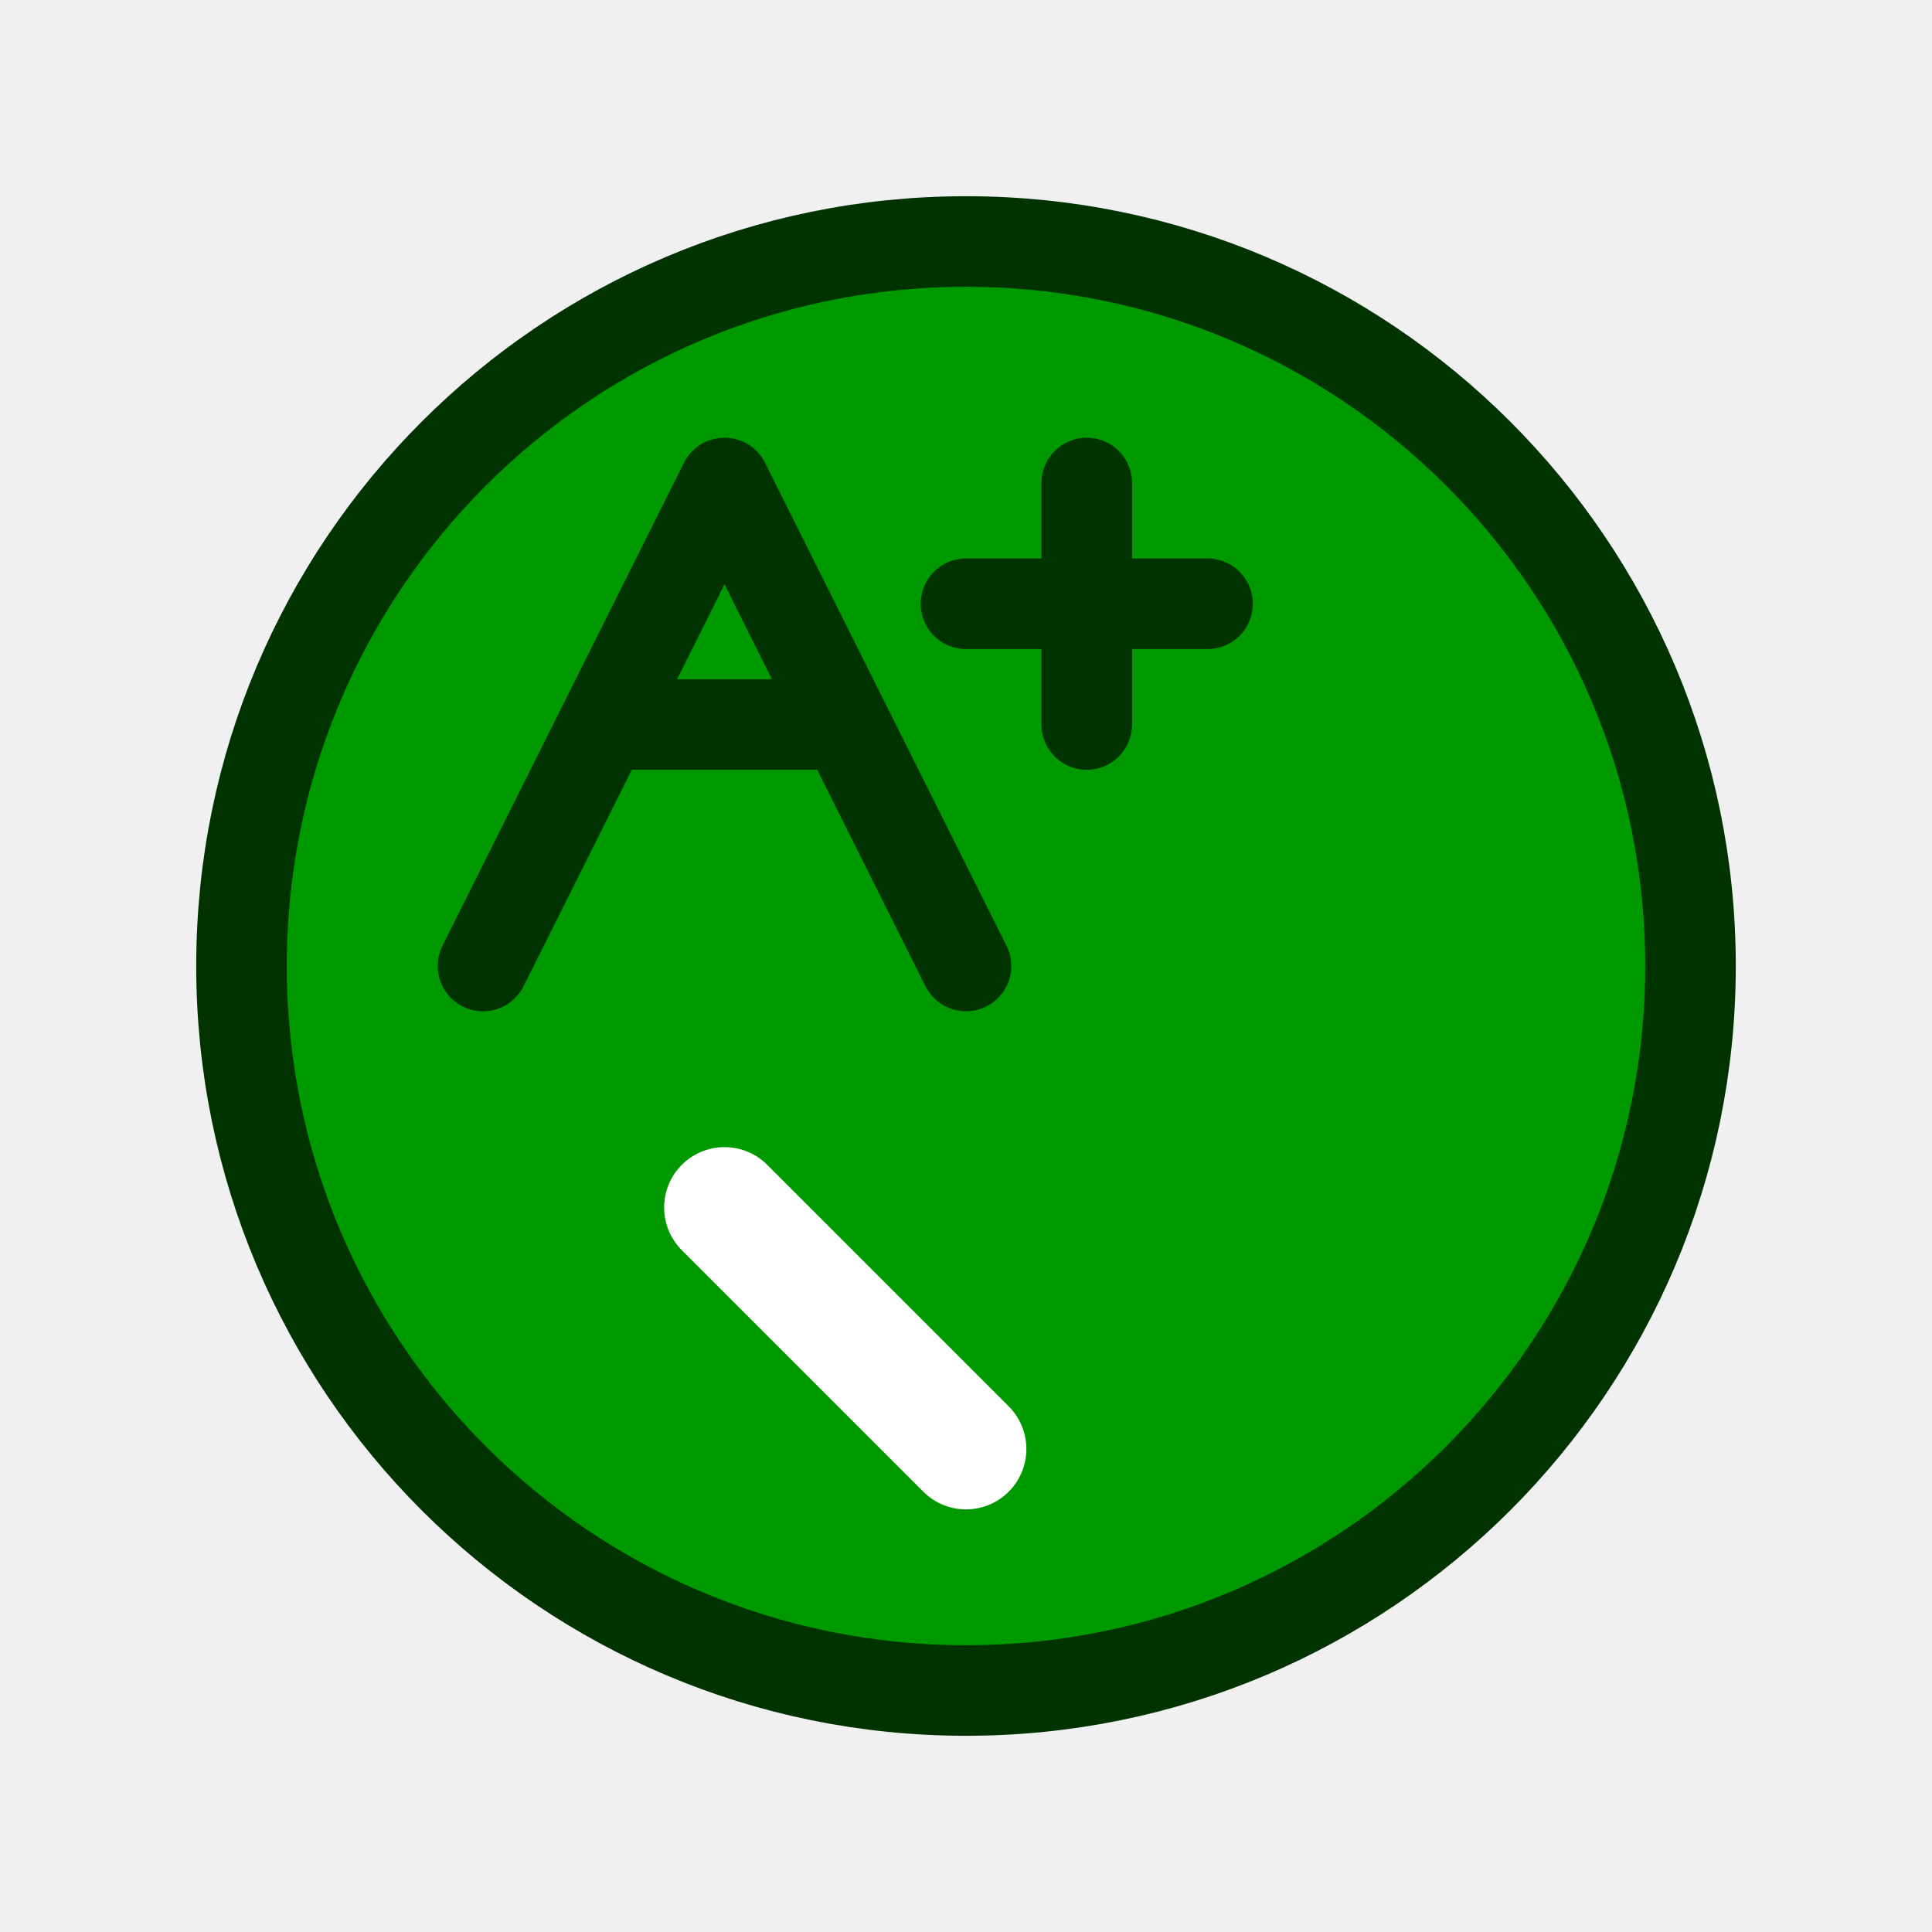
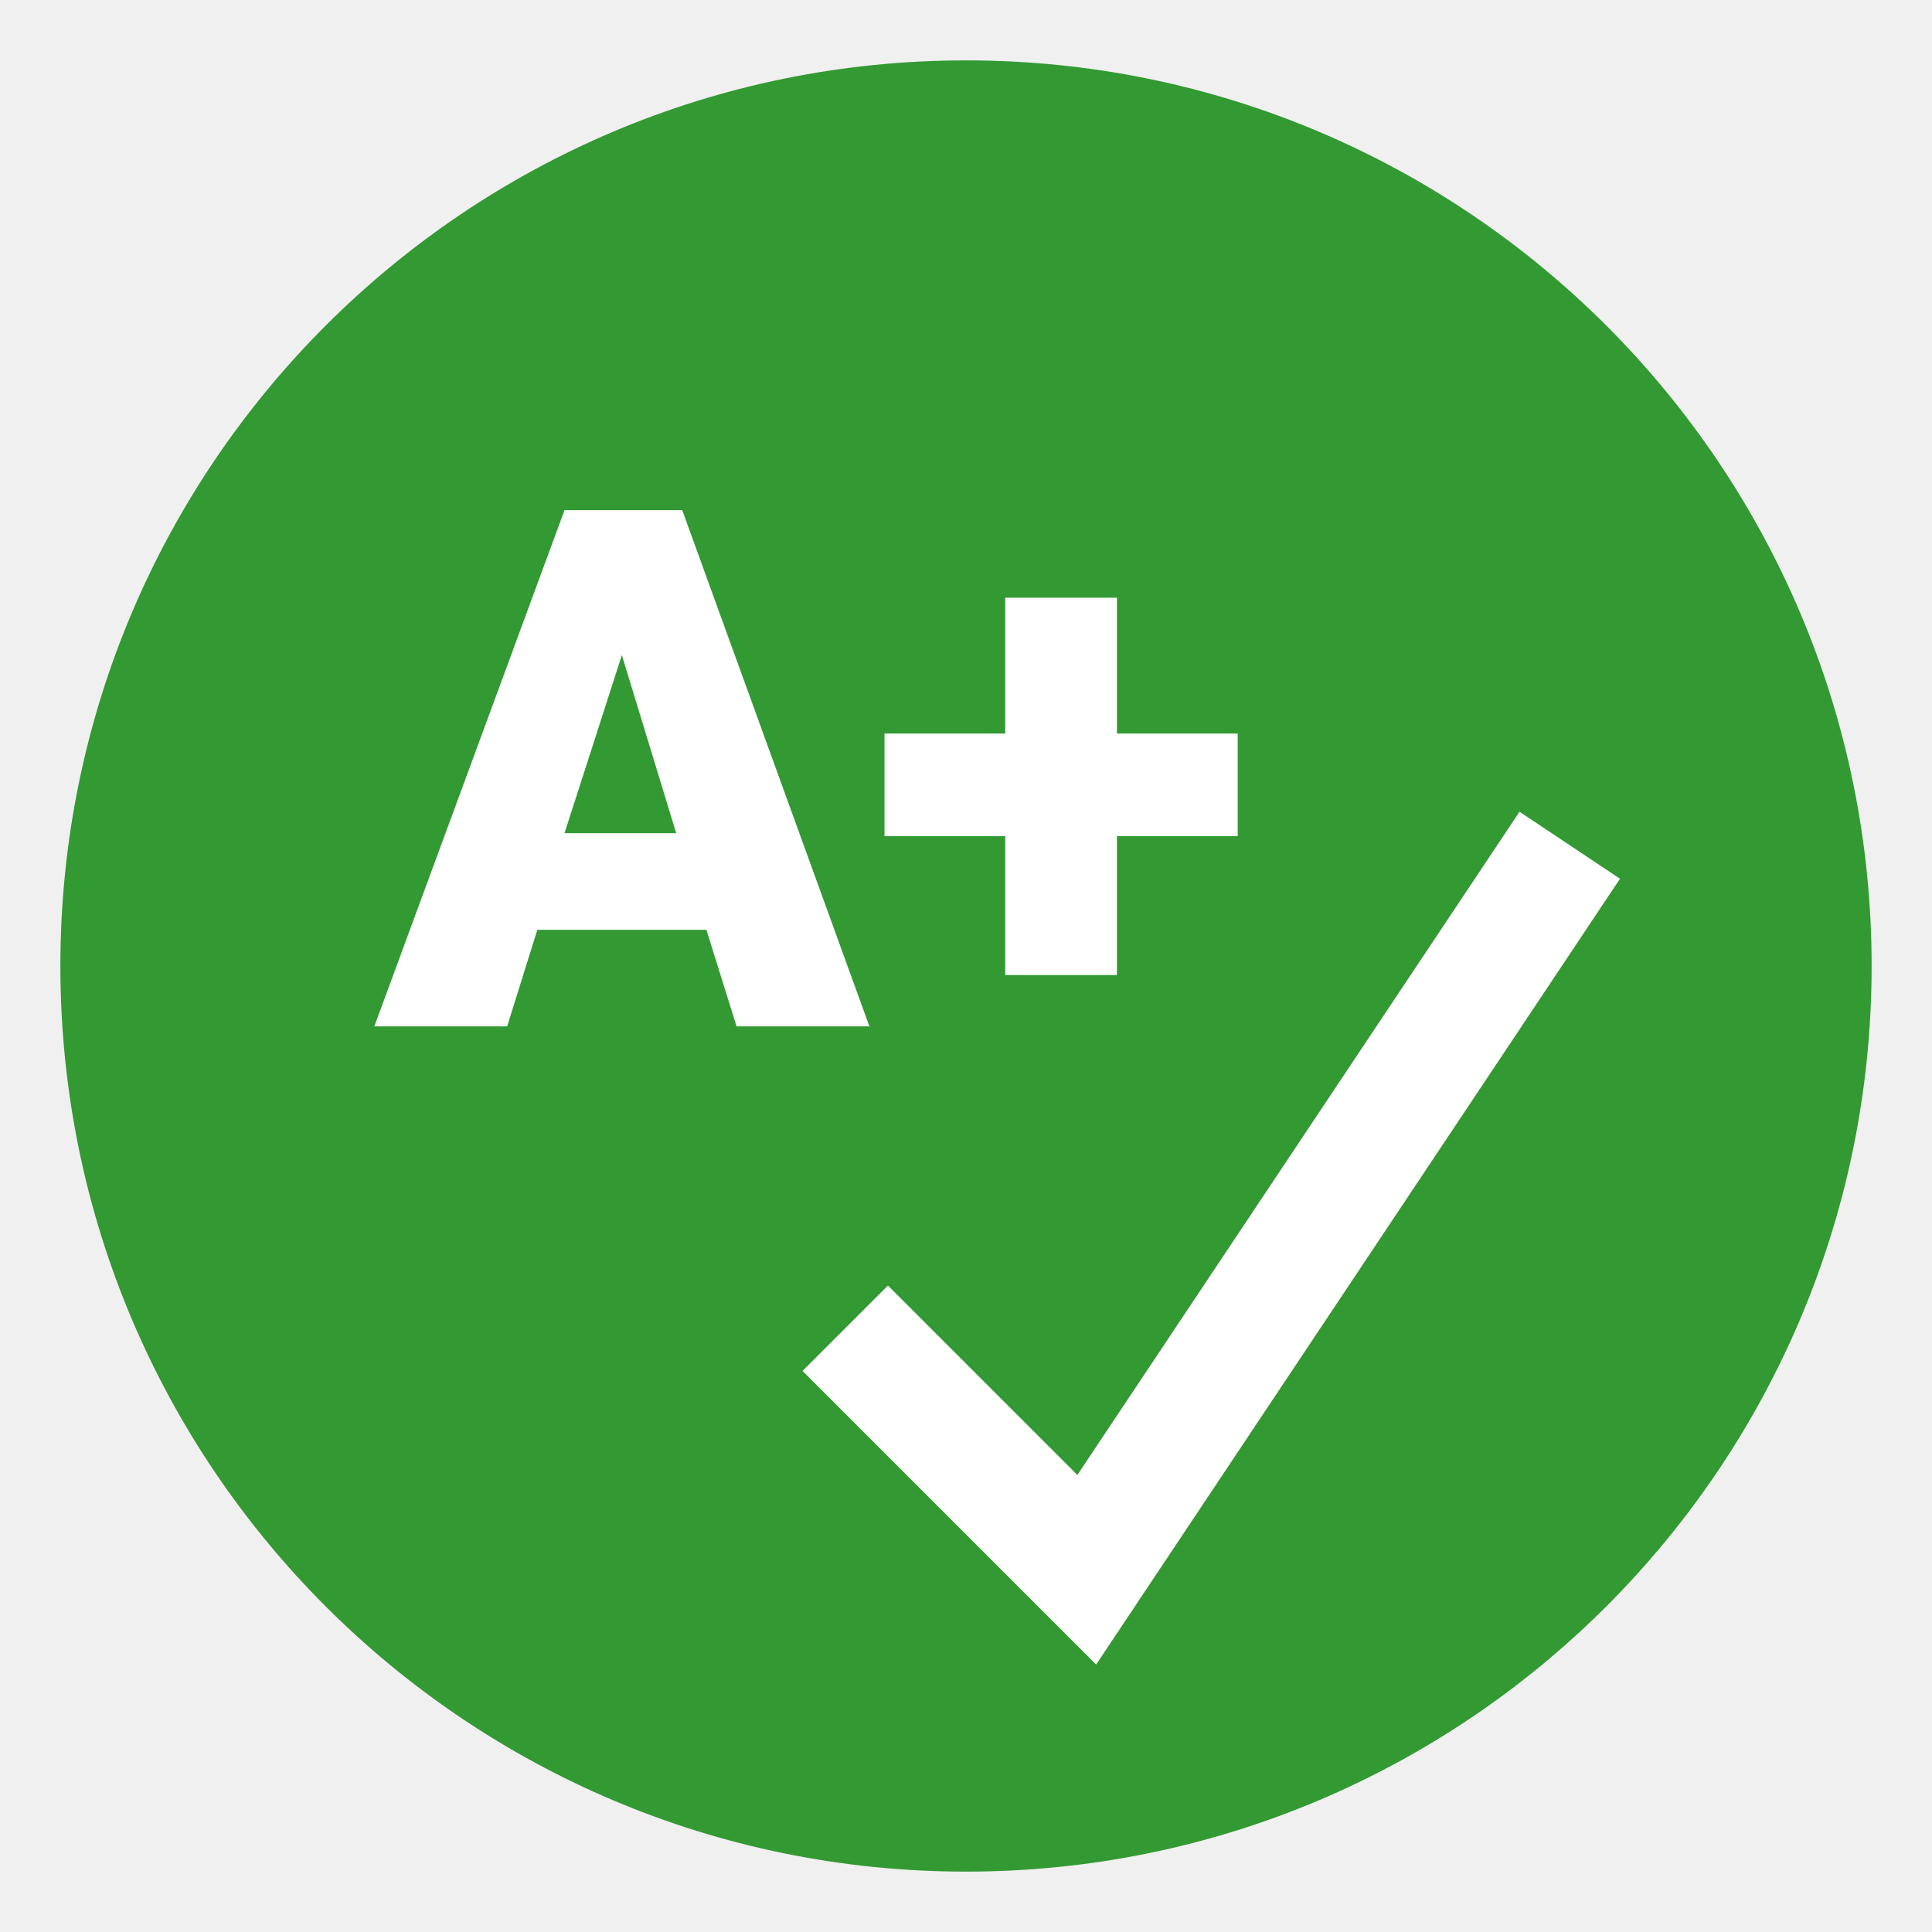
<svg xmlns="http://www.w3.org/2000/svg" viewBox="0 0 64 64">
-   <g style="stroke-linecap:round;stroke-linejoin:round;stroke-width:3;fill:none;">
-     <circle style="fill:#090;stroke:#030;" cx="32" cy="32" r="24" />
-     <path style="stroke:#fff;stroke-width:4;" d="M32,48L24,40M44,24,L32,48" />
-     <path style="stroke:#030;" d="M16,32L24,16L32,32M20,24L28,24M36,16v8M32,20h8" />
-   </g>
+   <style type="text/css">
+ .st0{fill:#393;}
+ .st1{fill:none;}
+ .st2{fill:#fff;}
+ .st3{fill:none;stroke:#fff;stroke-width:4;}
+ </style>
+   <circle class="st0" cx="32" cy="32" r="30" />
+   <path class="st2" d="M23.4,30.8h-5.6l-1,3.2h-4.4l6.3-17.1h3.9L28.8,34h-4.4L23.4,30.8z M18.7,27.6h3.7l-1.8-5.9L18.7,27.6z" />
+   <path class="st2" d="M37,24.3h4v3.4h-4v4.6h-3.7v-4.6h-4v-3.4h4v-4.5H37V24.3z" />
+   <polyline class="st3" points="28,44 36,52 52,28 " />
</svg>
